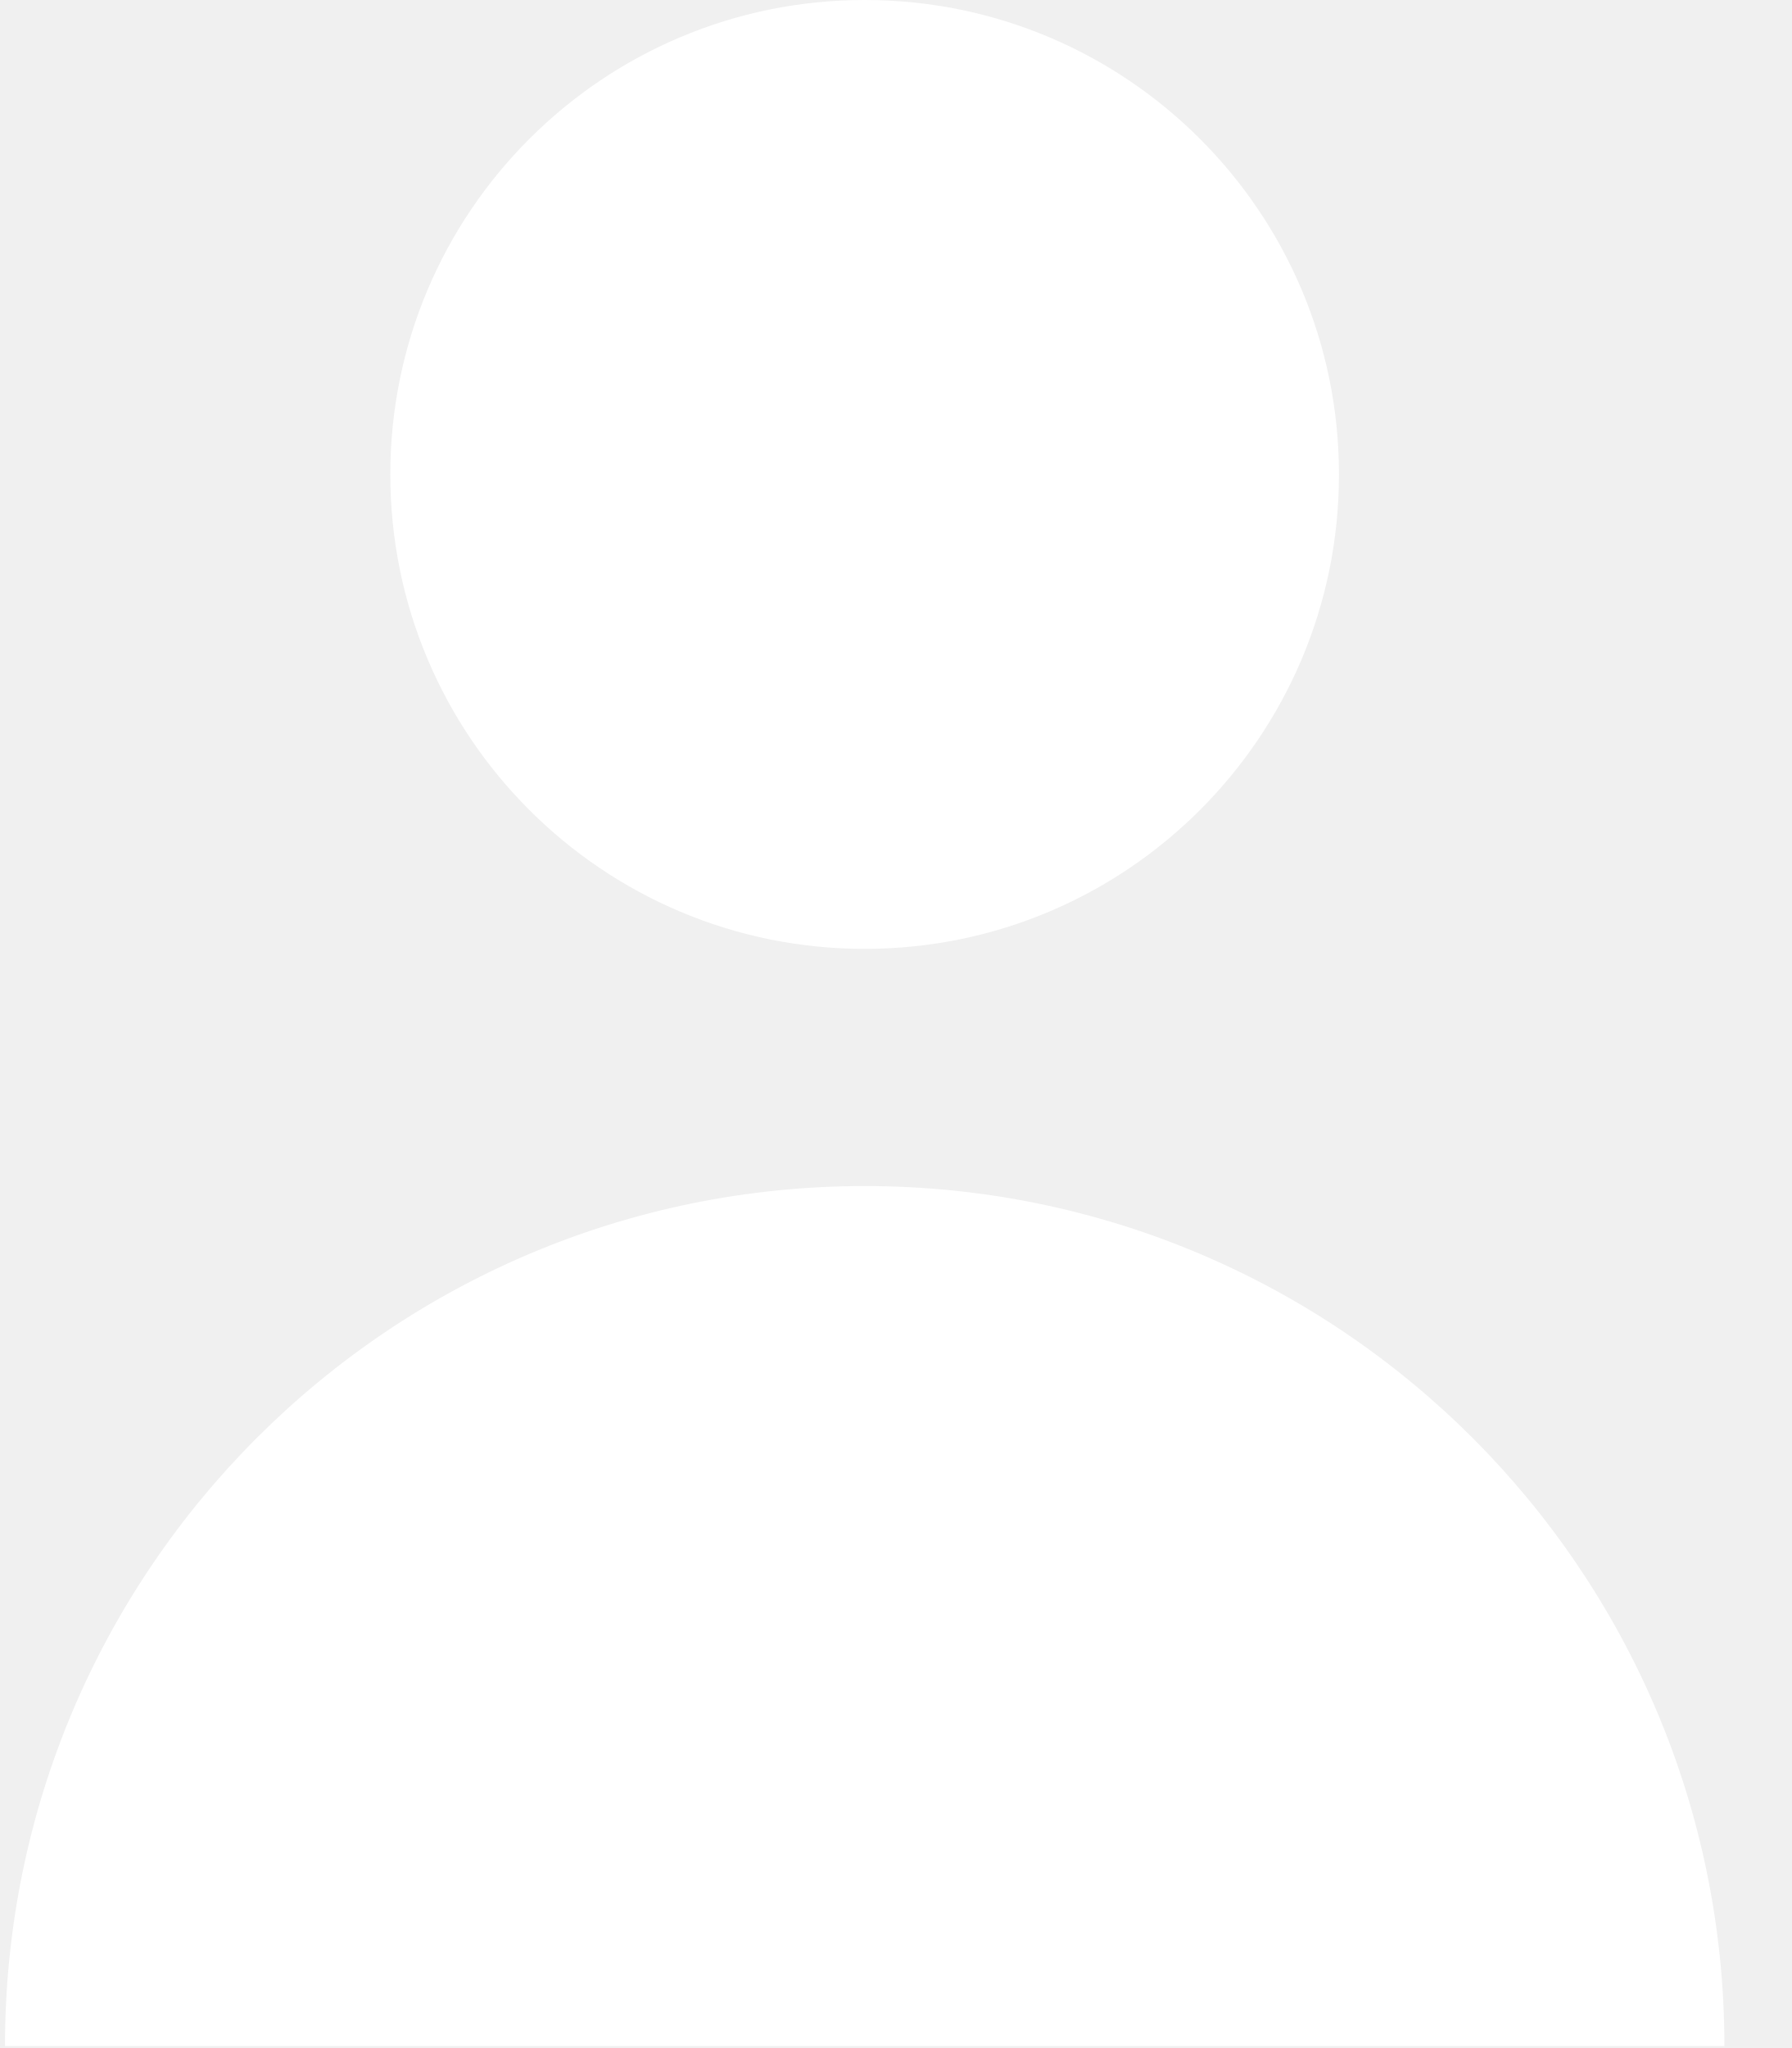
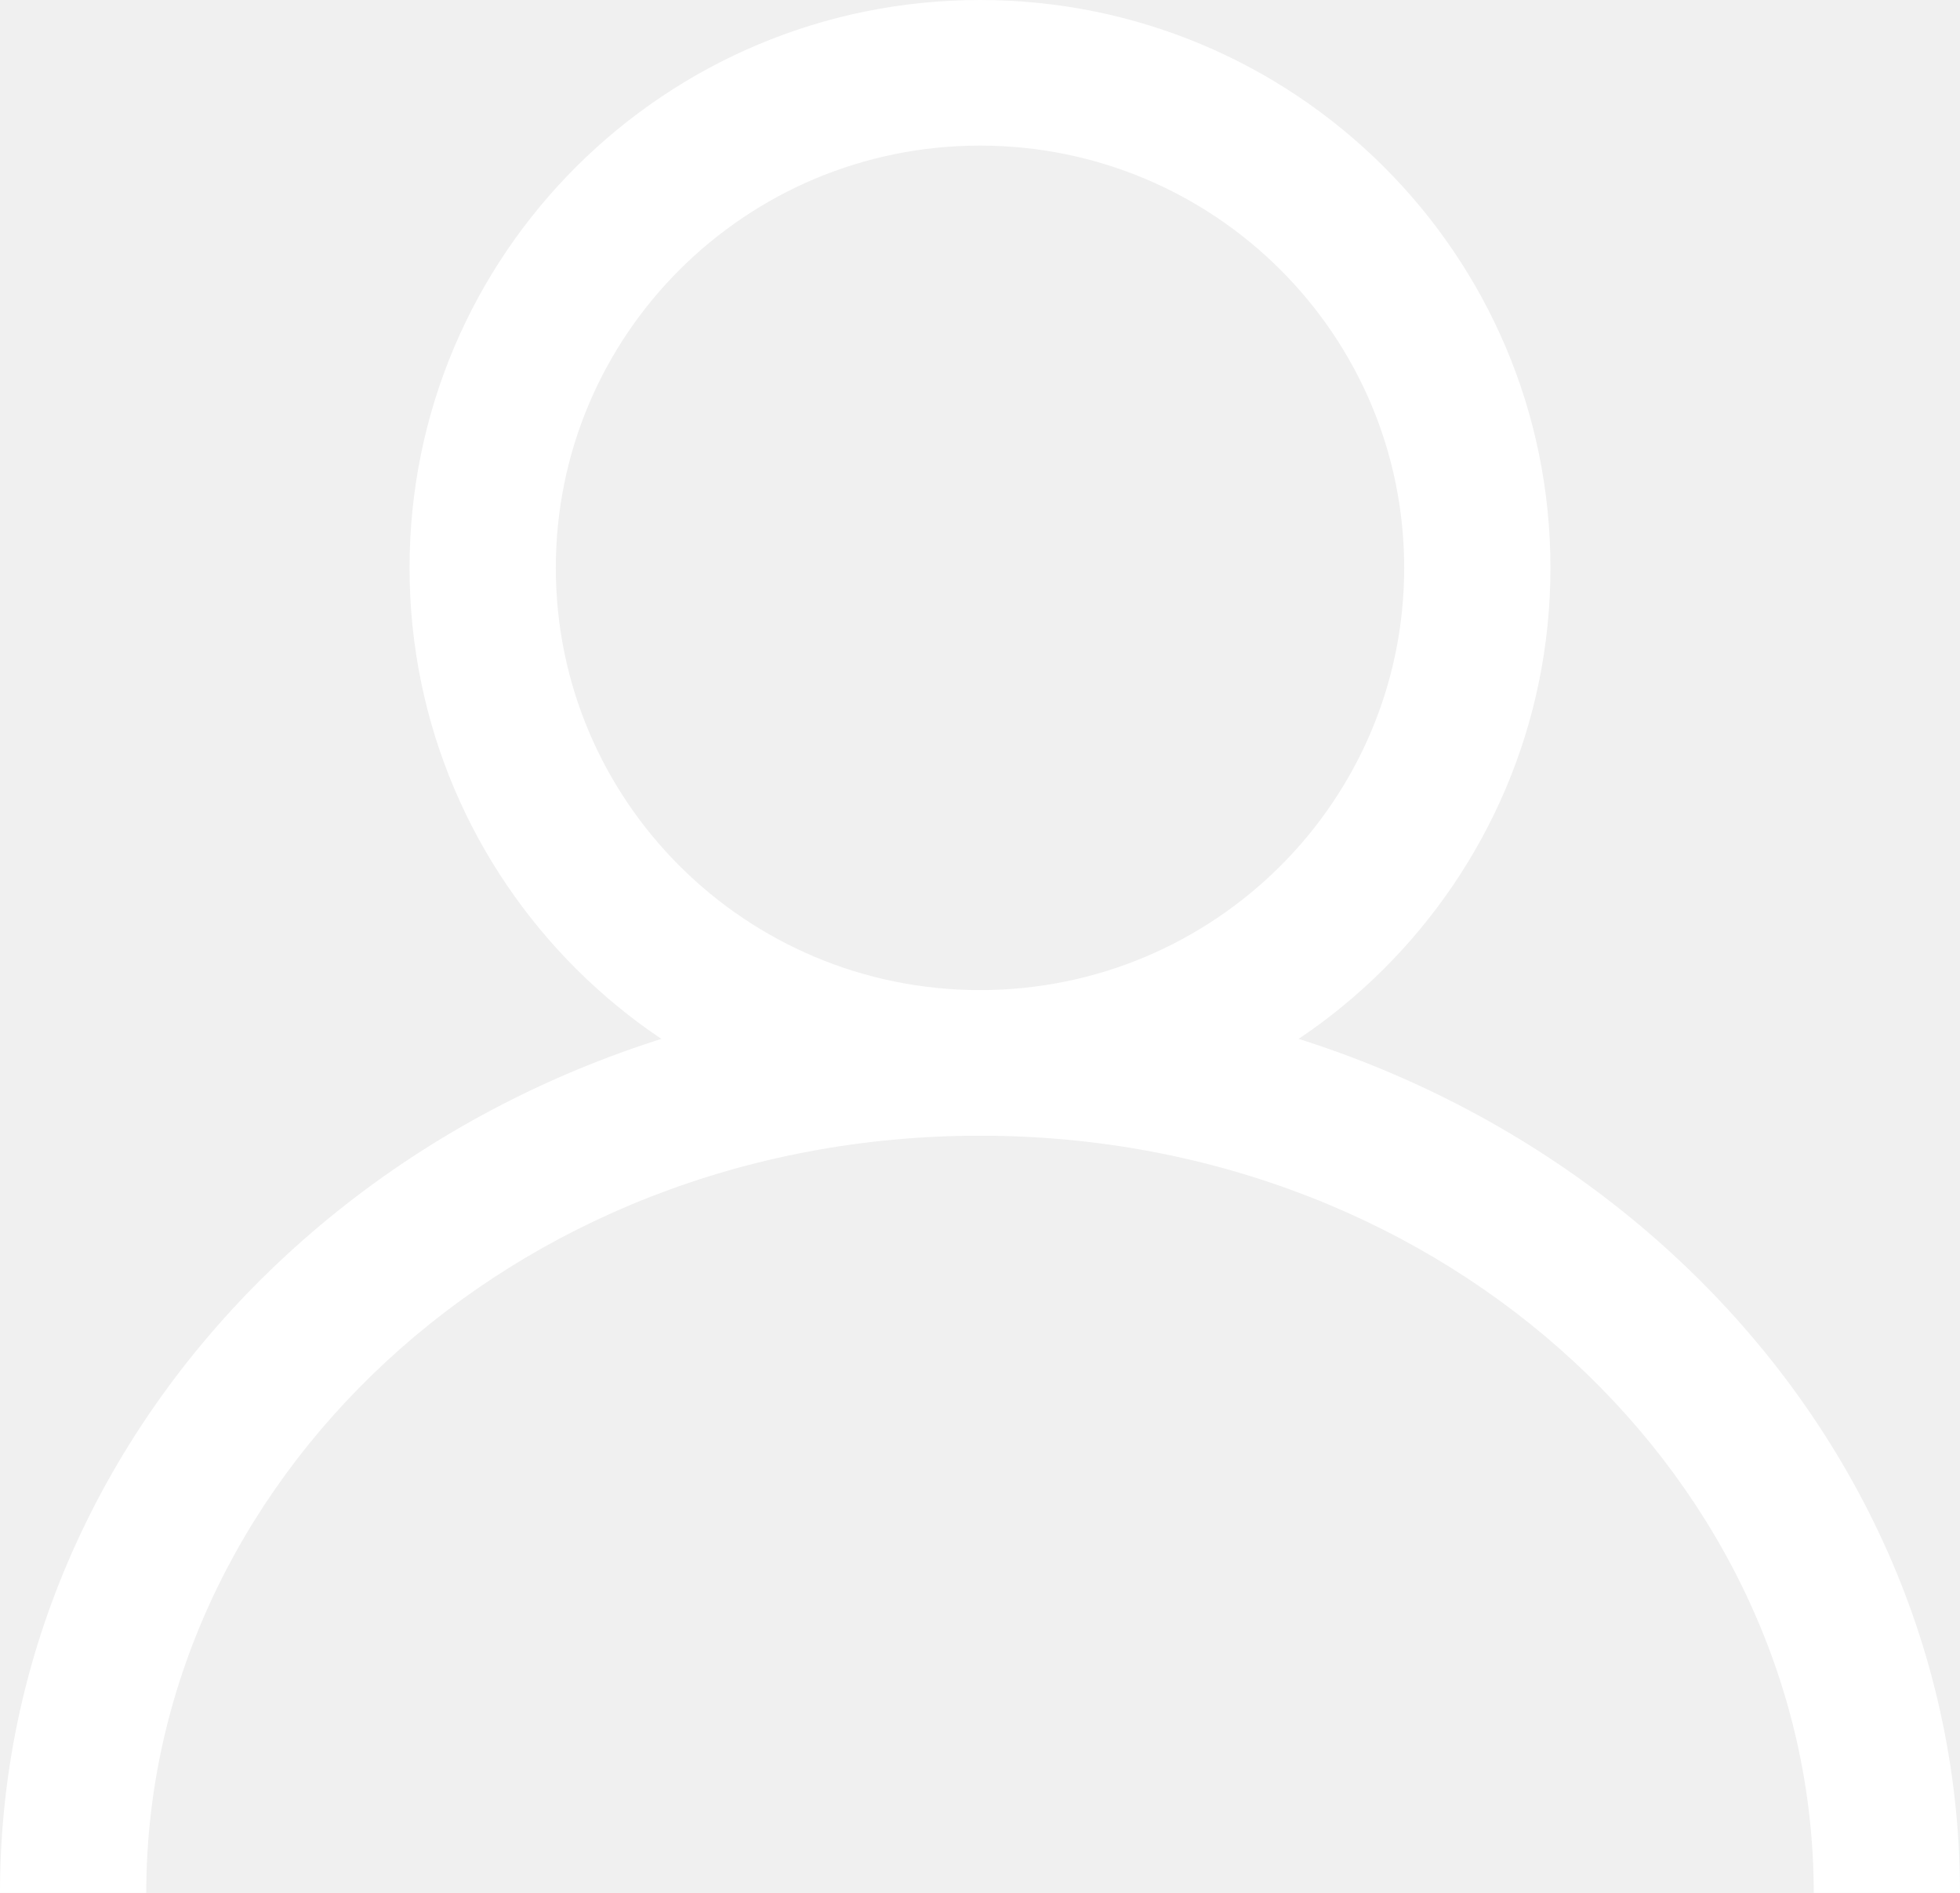
- <svg xmlns="http://www.w3.org/2000/svg" width="14" height="16" viewBox="0 0 14 16" fill="none">
-   <path d="M6.757 7.413C8.804 7.413 10.463 5.754 10.463 3.707C10.463 1.659 8.804 0 6.757 0C4.71 0 3.05 1.659 3.05 3.707C3.05 5.754 4.71 7.413 6.757 7.413Z" fill="white" />
-   <path d="M6.757 9.266C3.046 9.266 0.039 12.274 0.039 15.985H13.475C13.475 12.274 10.467 9.266 6.757 9.266Z" fill="white" />
+ <svg xmlns="http://www.w3.org/2000/svg" width="88" height="85" viewBox="0 0 88 85" fill="none">
+   <path fill-rule="evenodd" clip-rule="evenodd" d="M44 44.462C54.518 44.462 63.045 35.972 63.045 25.5C63.045 15.028 54.518 6.538 44 6.538C33.482 6.538 24.955 15.028 24.955 25.5C24.955 35.972 33.482 44.462 44 44.462ZM44 51C58.145 51 69.612 39.583 69.612 25.5C69.612 11.417 58.145 0 44 0C29.855 0 18.388 11.417 18.388 25.5C18.388 39.583 29.855 51 44 51Z" fill="white" />
+   <path d="M6.567 85C6.567 66.691 22.837 51 44 51C65.162 51 81.433 66.691 81.433 85H88C88 62.611 68.3 44.462 44 44.462C19.7 44.462 -1.96588e-06 62.611 0 85H6.567Z" fill="white" />
</svg>
